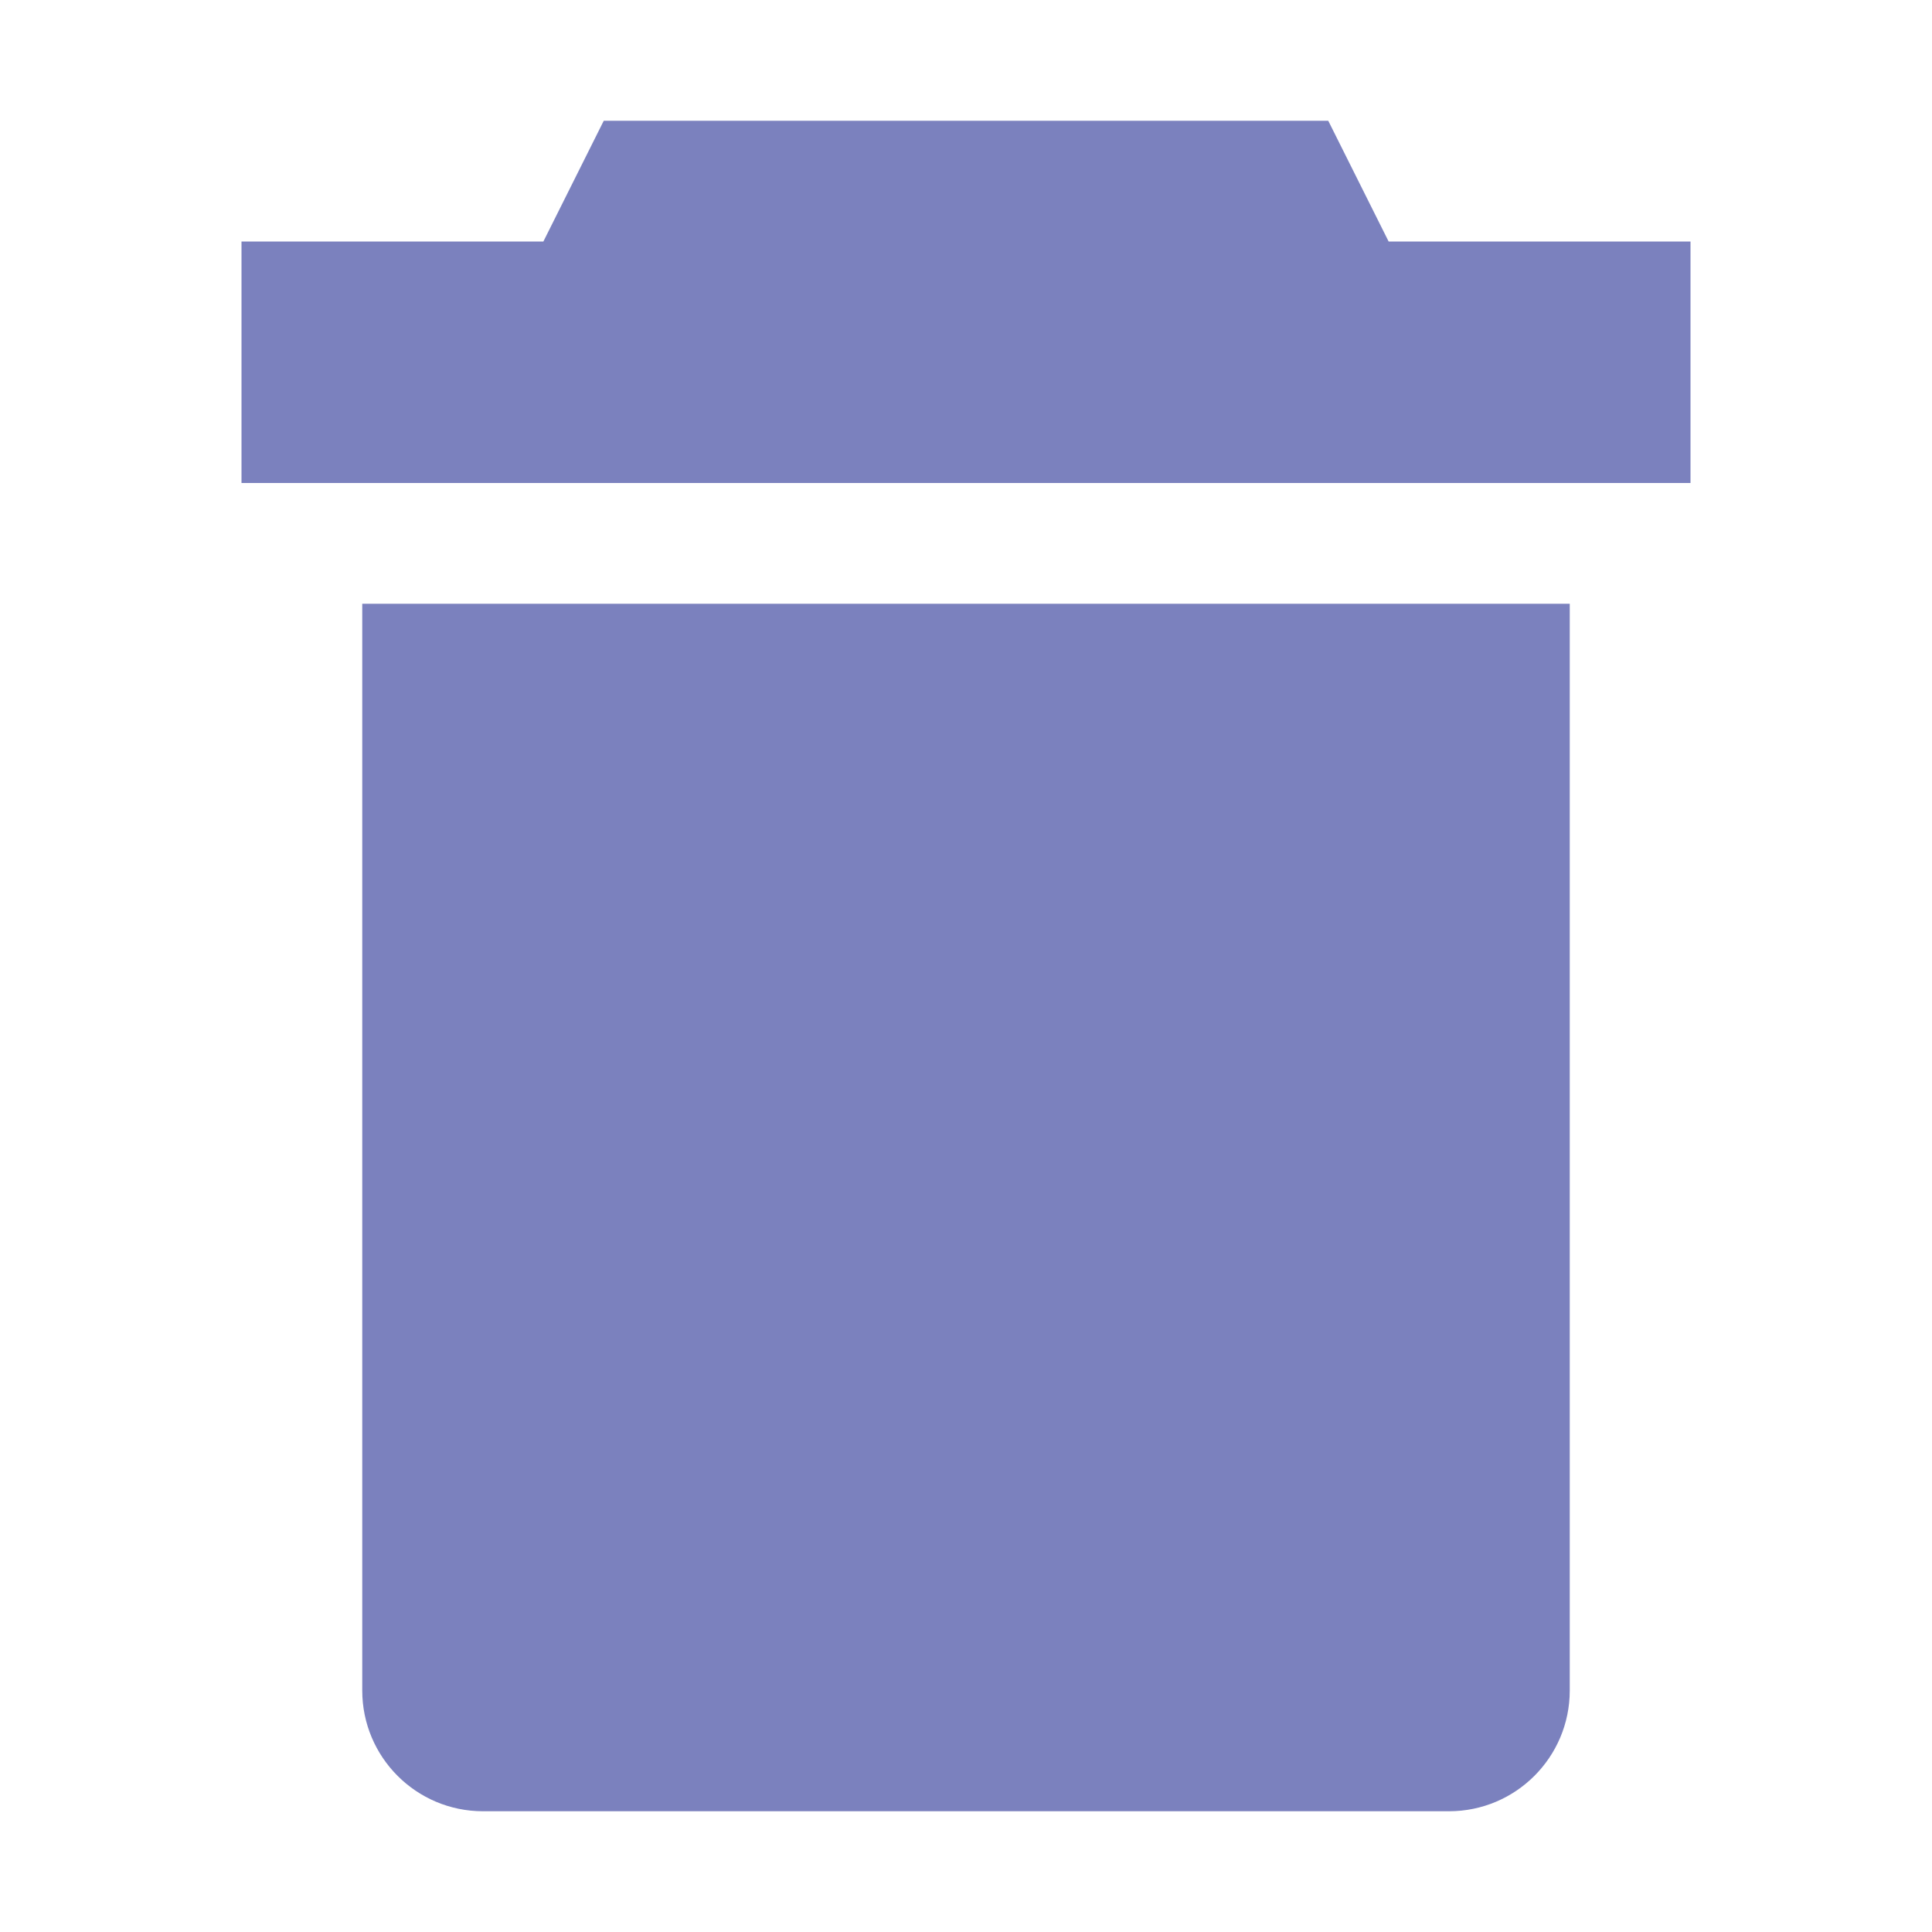
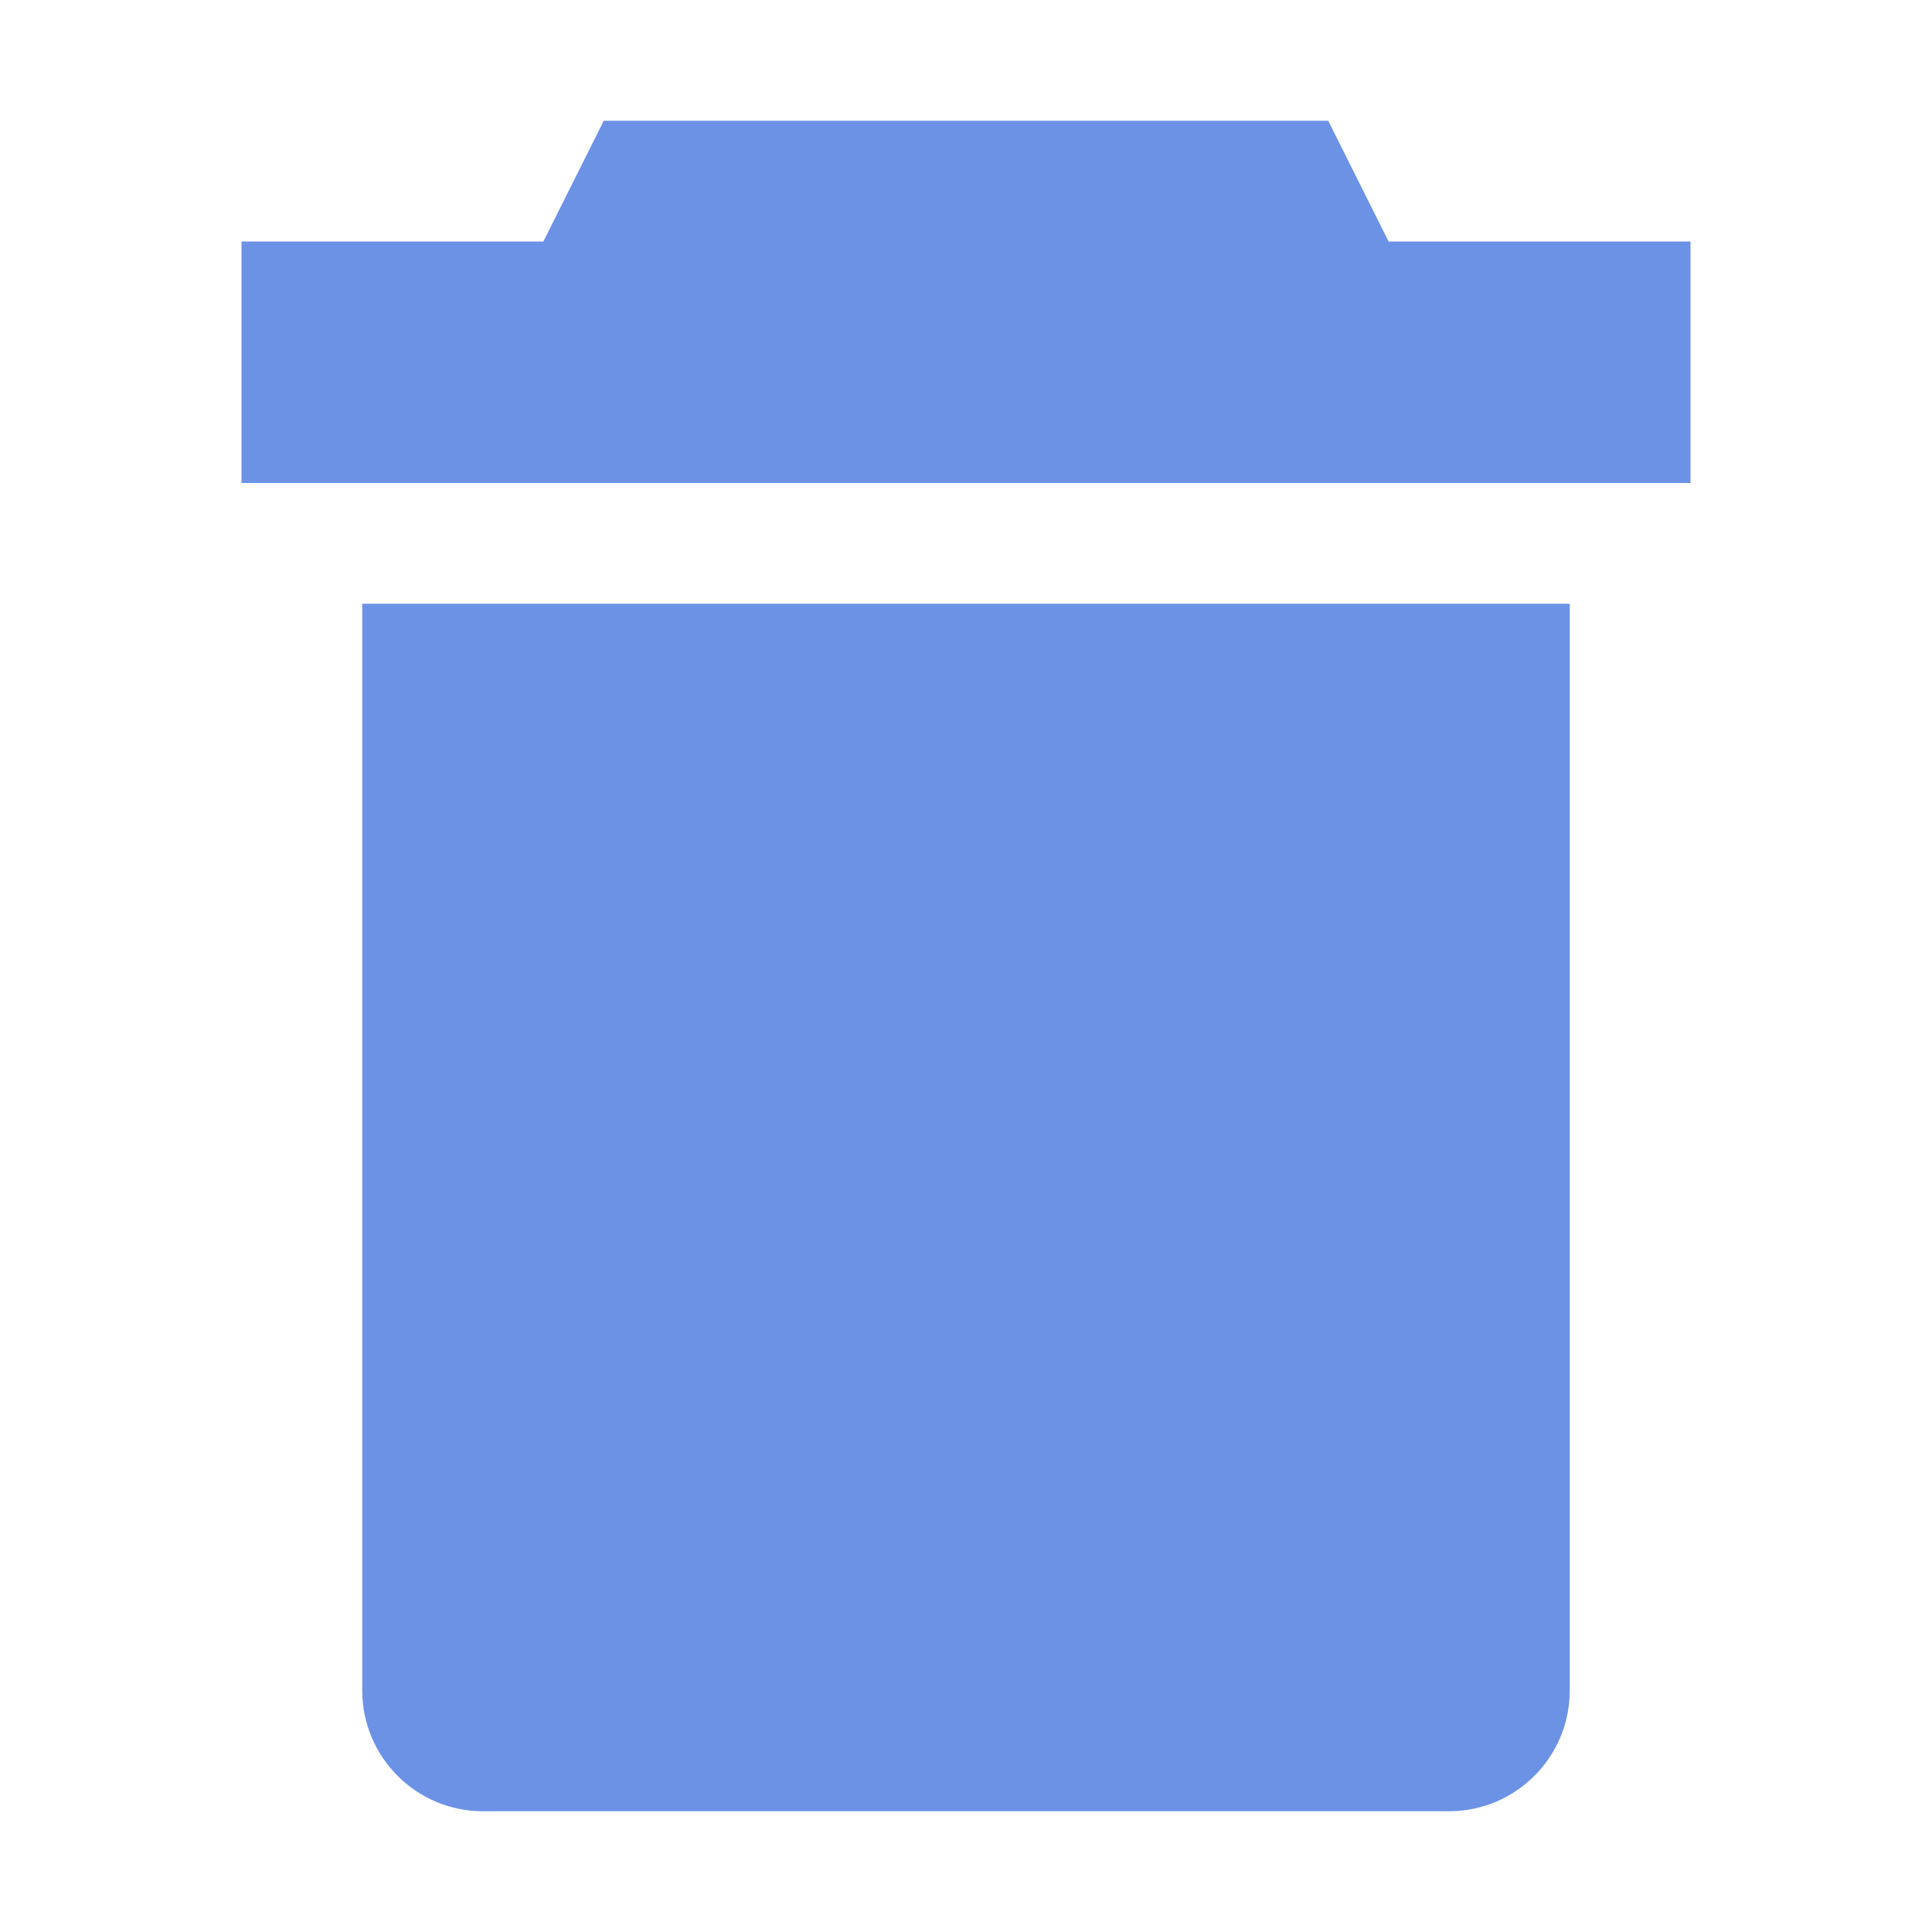
<svg xmlns="http://www.w3.org/2000/svg" t="1615523130701" class="icon" viewBox="0 0 1024 1024" version="1.1" p-id="3785" width="64" height="64">
  <defs>
    <style type="text/css" />
  </defs>
-   <path d="M736 128l-32-64H320l-32 64H128v128h768V128H736zM192 896a64 64 0 0 0 64 64h512a64 64 0 0 0 64-64V320H192z" p-id="3786" fill="#7B81BE" />
+   <path d="M736 128l-32-64H320l-32 64H128v128h768V128H736zM192 896a64 64 0 0 0 64 64h512a64 64 0 0 0 64-64V320H192z" p-id="3786" fill="#6B92E5" />
</svg>
